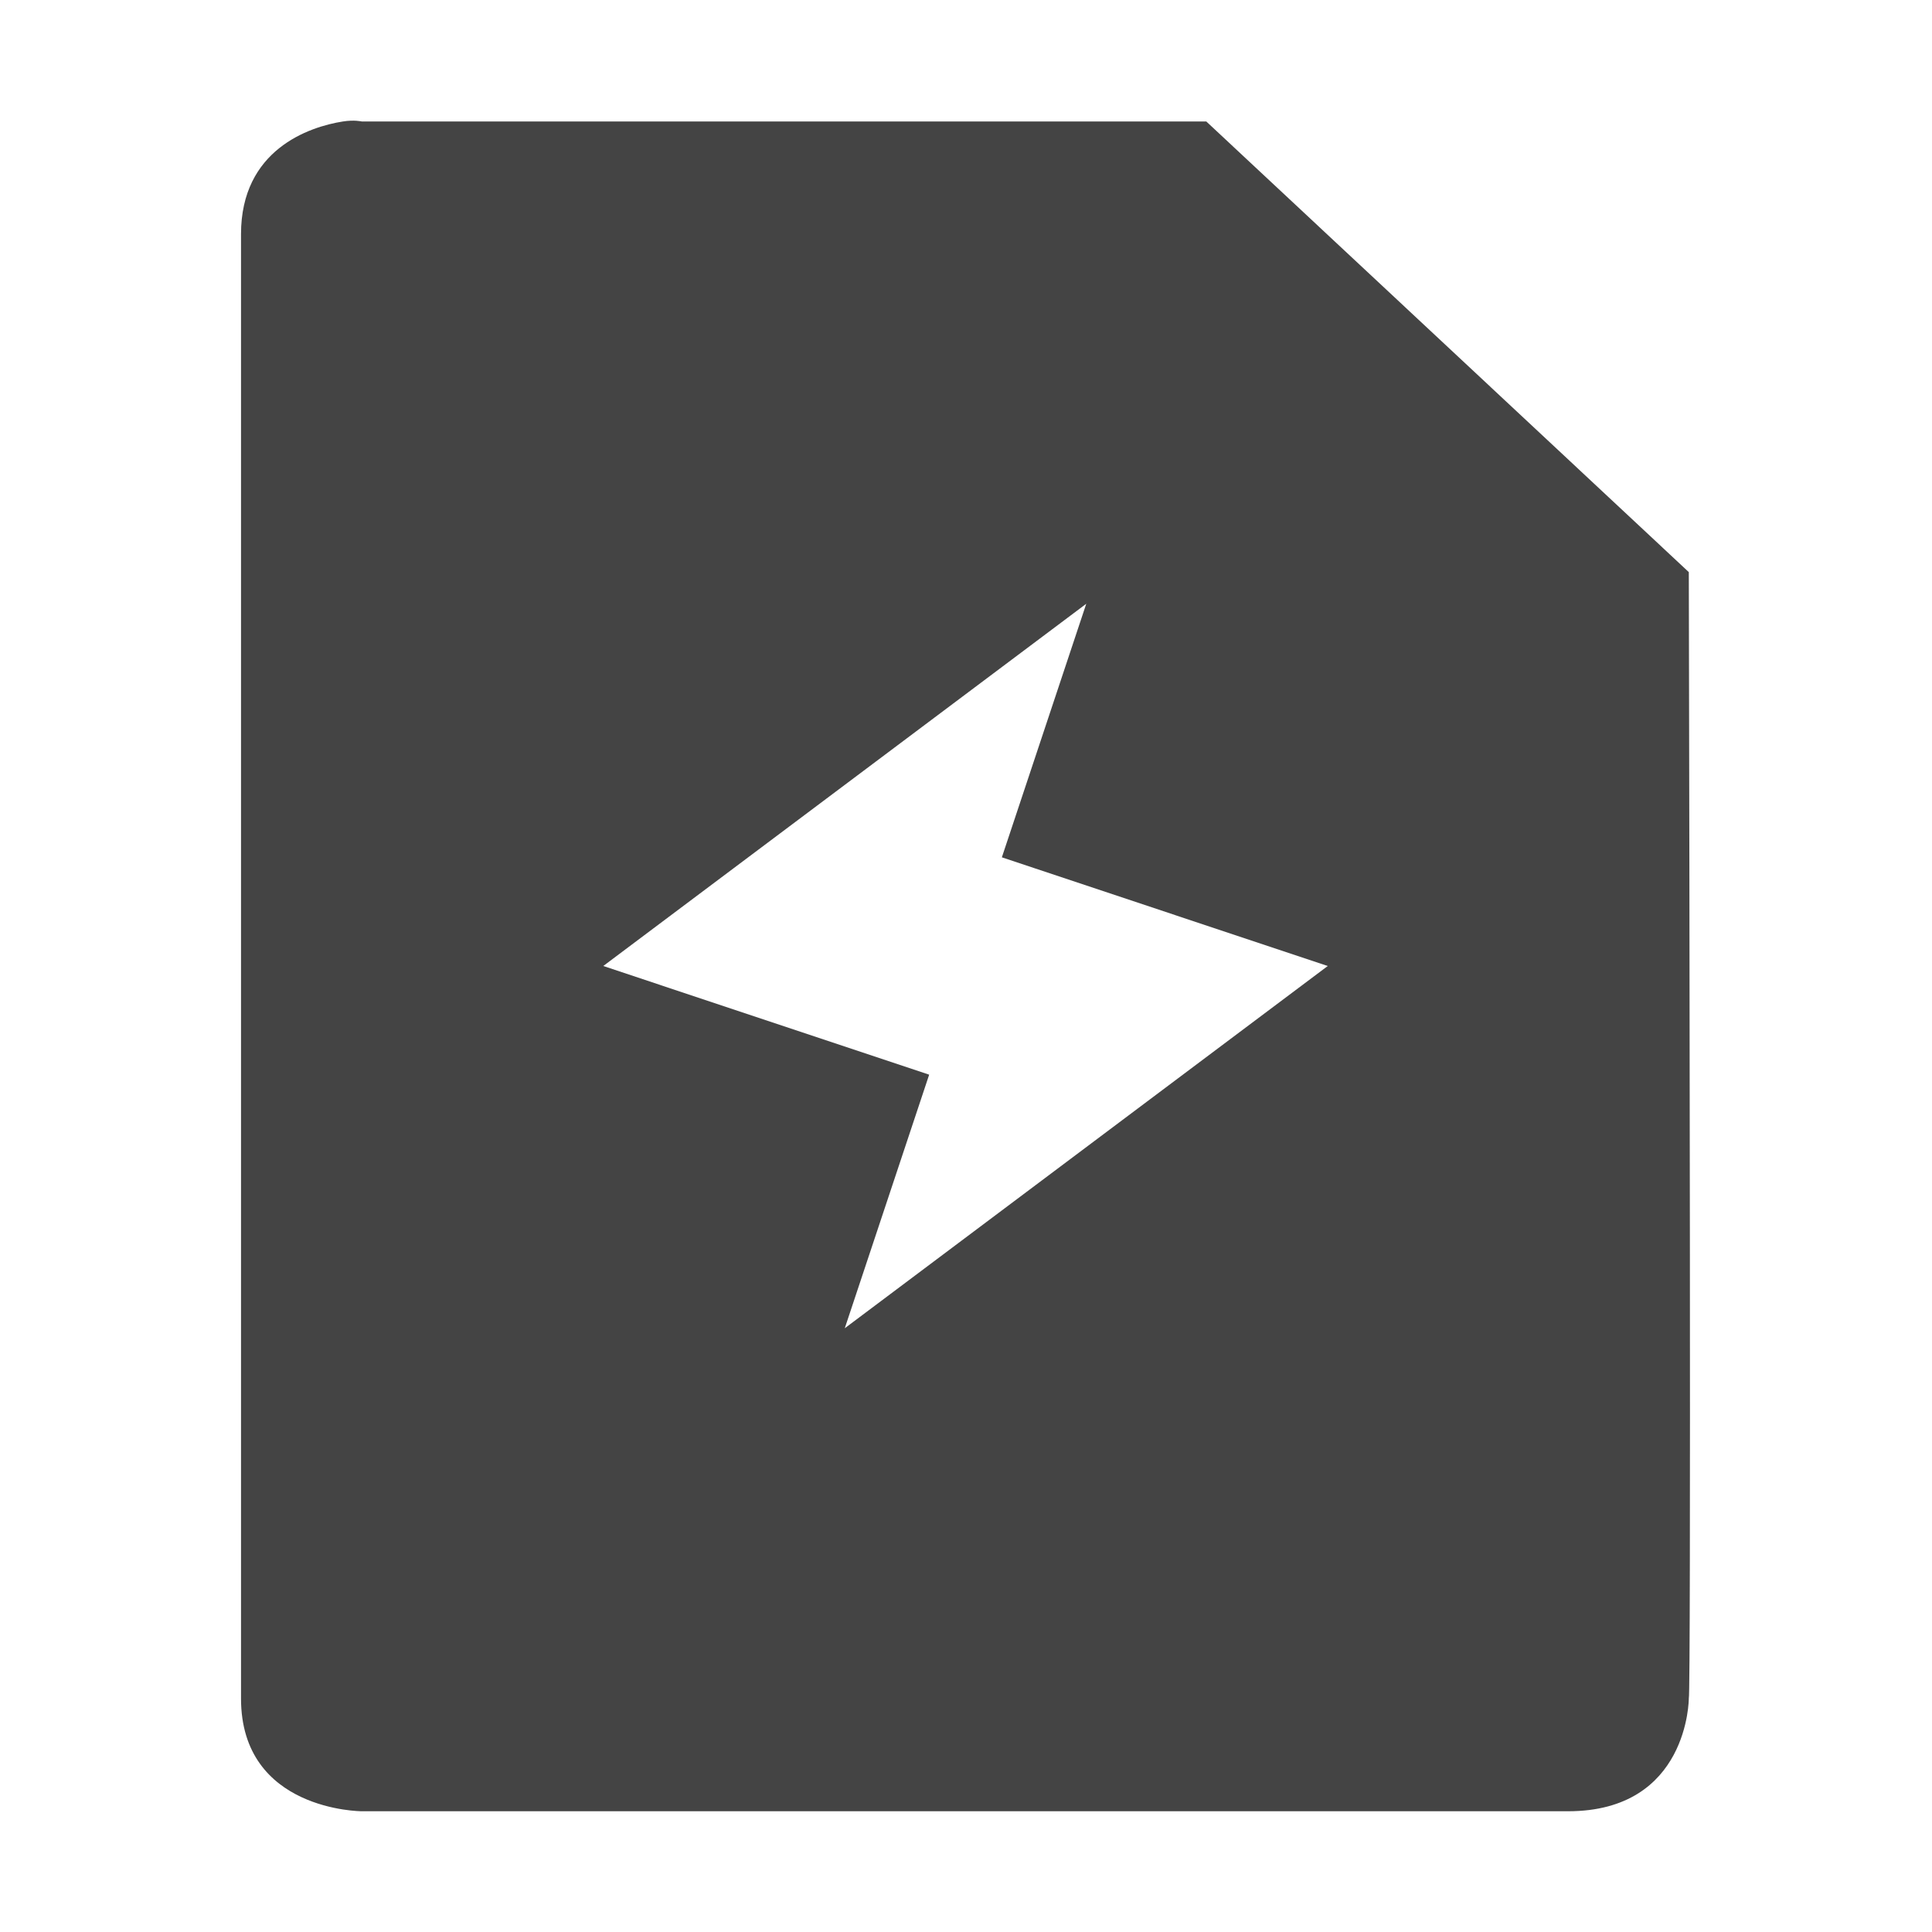
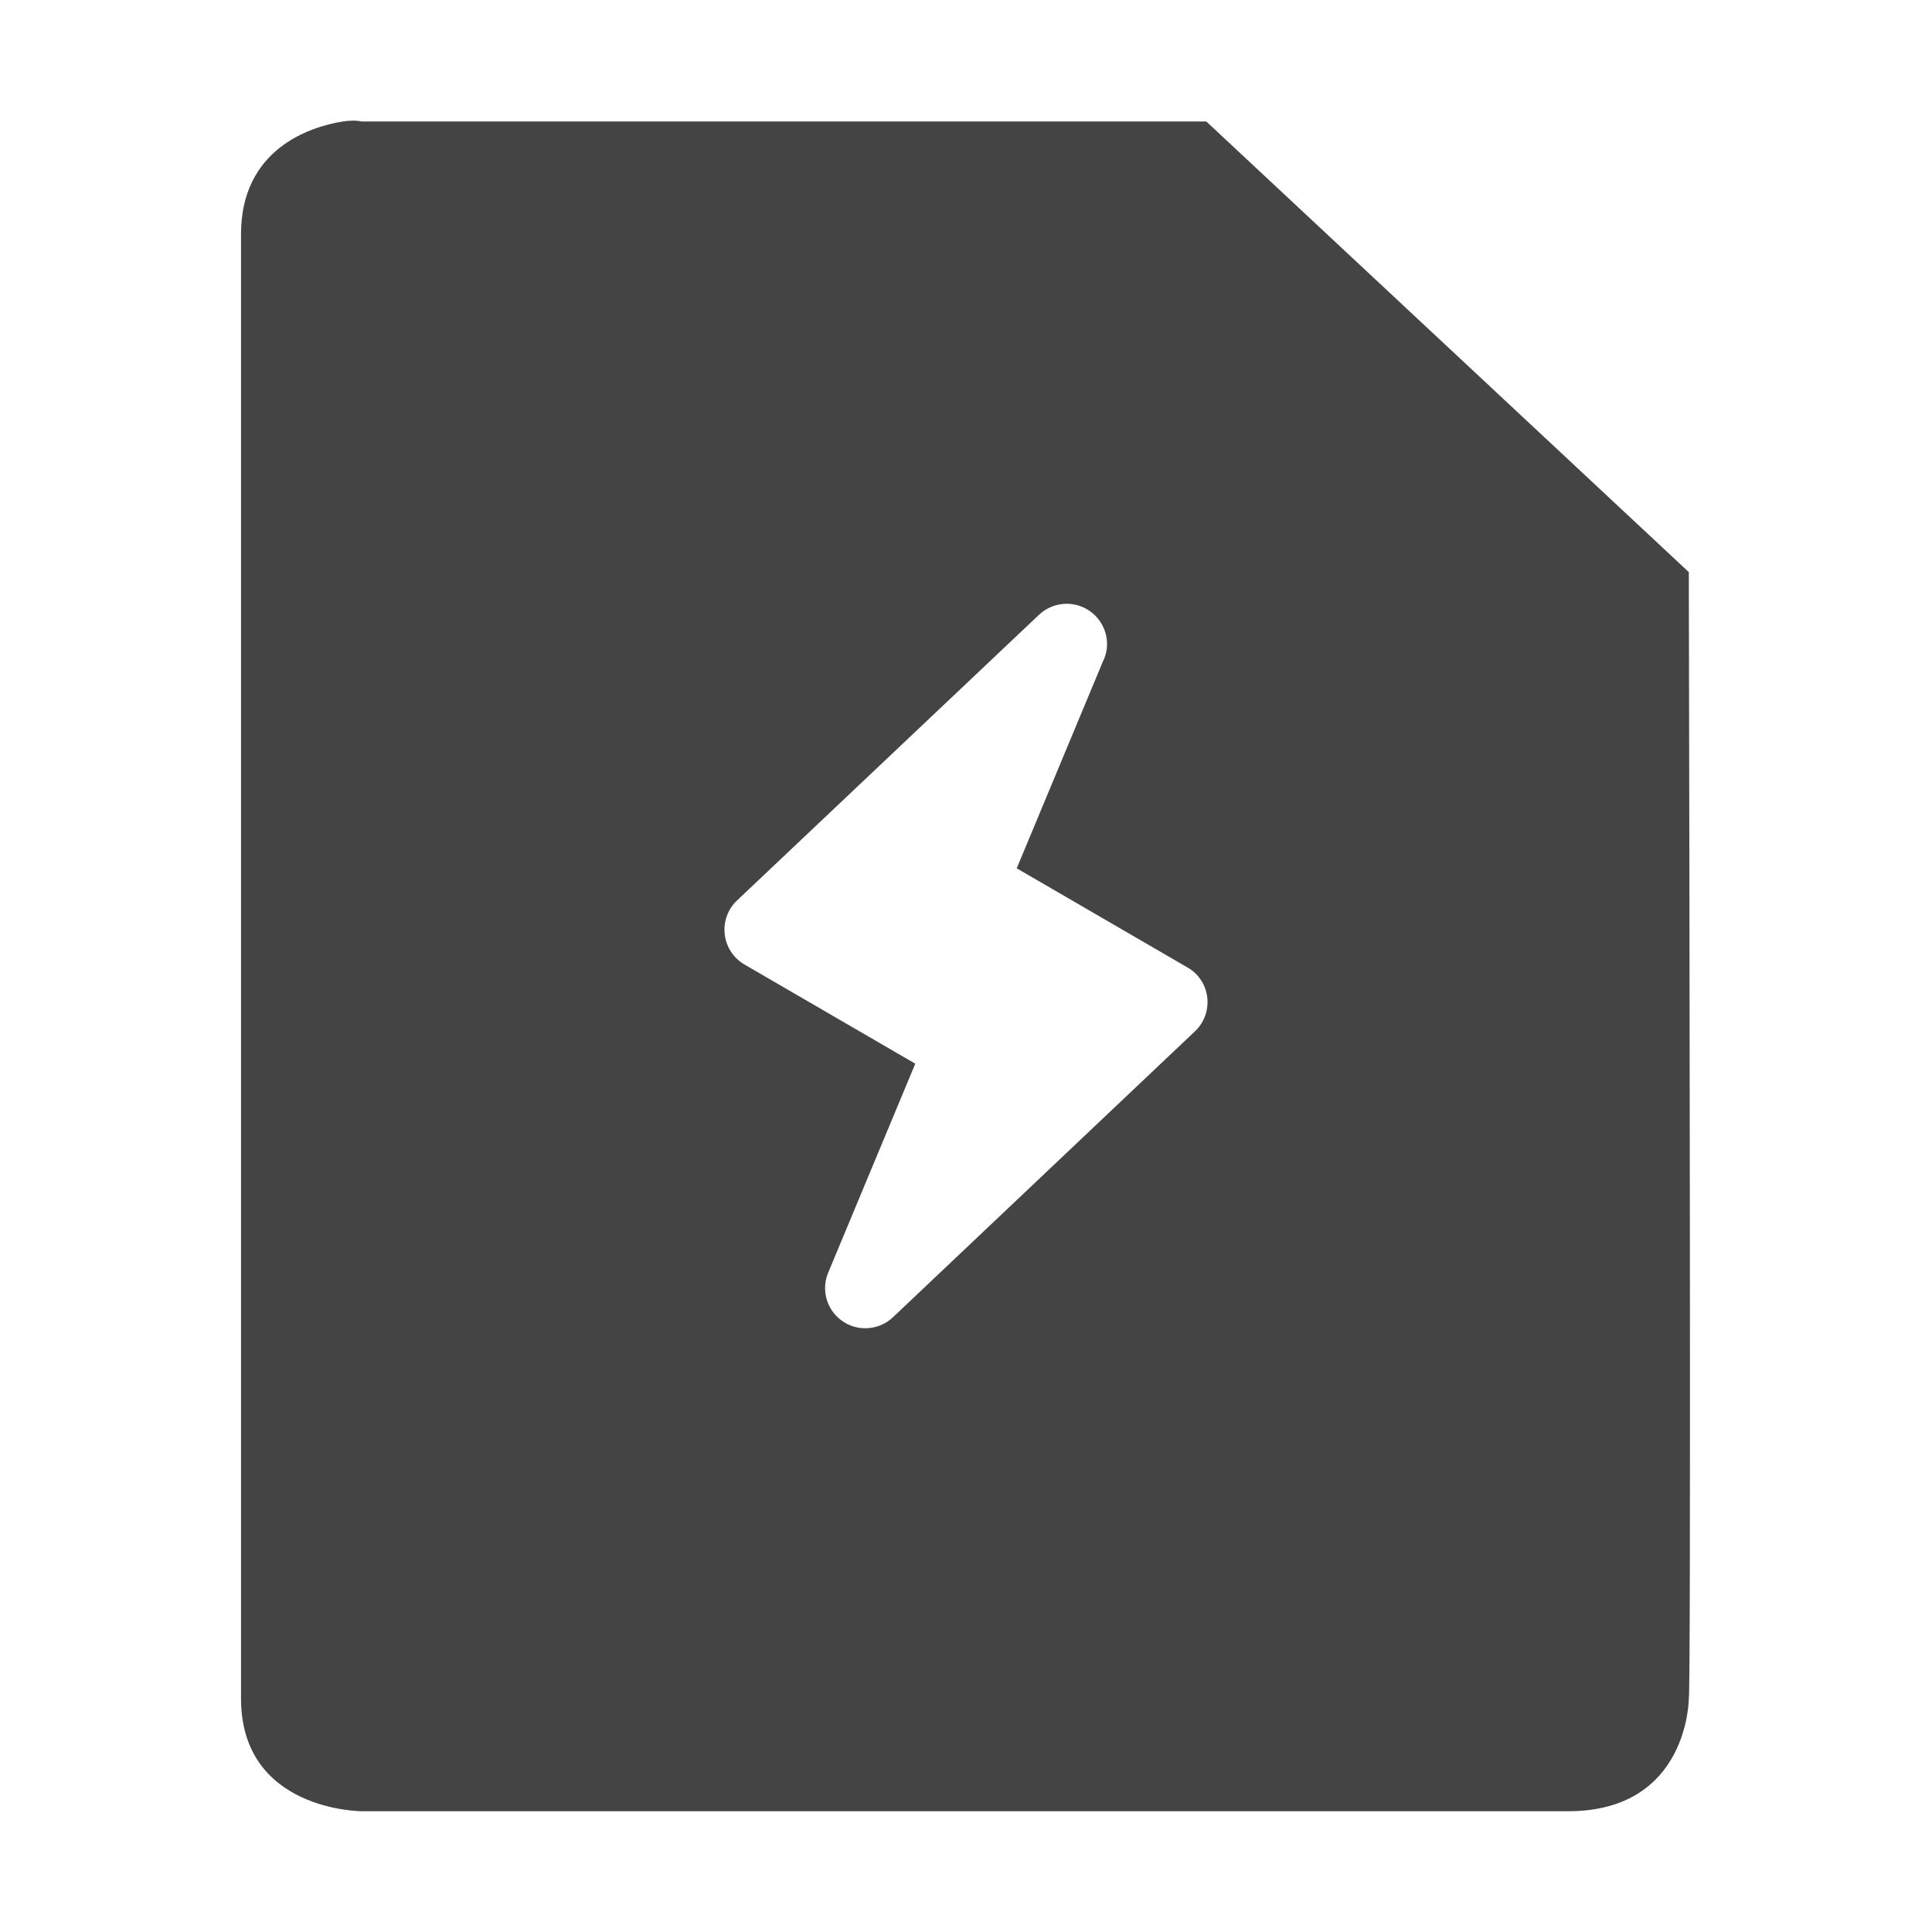
- <svg xmlns="http://www.w3.org/2000/svg" width="16" height="16" viewBox="0 0 16 16">
-   <defs>
+ <svg xmlns="http://www.w3.org/2000/svg" width="16" height="16" viewBox="0 0 16 16" version="1.1" id="svg7" xml:space="preserve">
+   <defs id="defs3">
    <style id="current-color-scheme" type="text/css">
   .ColorScheme-Text { color:#444444; } .ColorScheme-Highlight { color:#4285f4; }
  </style>
  </defs>
-   <path style="fill:currentColor" class="ColorScheme-Text" d="M 2.84 1.006 C 2.559 1.05 1.996 1.24 1.996 1.939 L 1.996 14.066 C 1.996 14.999 2.996 15 2.996 15 L 12.986 15 C 13.986 15 13.986 14.066 13.986 14.066 C 14.005 14.023 13.991 7.114 13.986 4.738 L 9.99 1.006 L 2.996 1.006 C 2.996 1.006 2.934 0.991 2.84 1.006 z M 8.996 5 L 8.297 7.1 L 10.996 8 L 6.996 11 L 7.695 8.9 L 4.996 8 L 8.996 5 z" />
+   <path id="path5" style="fill:currentColor" class="ColorScheme-Text" d="M 2.953 1 C 2.926 0.998 2.887 0.999 2.84 1.006 C 2.559 1.05 1.996 1.24 1.996 1.939 L 1.996 14.066 C 1.996 14.999 2.996 15 2.996 15 L 12.986 15 C 13.986 15 13.986 14.066 13.986 14.066 C 14.005 14.023 13.991 7.114 13.986 4.738 L 9.99 1.006 L 2.996 1.006 C 2.996 1.006 2.98 1.002 2.953 1 z M 8.834 5 C 9.018 5 9.168 5.15 9.168 5.334 C 9.168 5.387 9.155 5.436 9.133 5.48 L 8.42 7.191 L 9.834 8.012 C 9.925 8.064 9.986 8.155 9.998 8.26 C 10.01 8.364 9.973 8.469 9.896 8.541 L 7.396 10.908 C 7.332 10.969 7.249 11 7.166 11 C 7.1 11 7.034 10.981 6.977 10.941 C 6.847 10.852 6.798 10.684 6.859 10.539 L 7.58 8.809 L 6.166 7.988 C 6.075 7.935 6.014 7.843 6.002 7.738 C 5.99 7.634 6.027 7.529 6.104 7.457 L 8.604 5.092 L 8.627 5.072 C 8.682 5.029 8.751 5.001 8.834 5 z " />
</svg>
